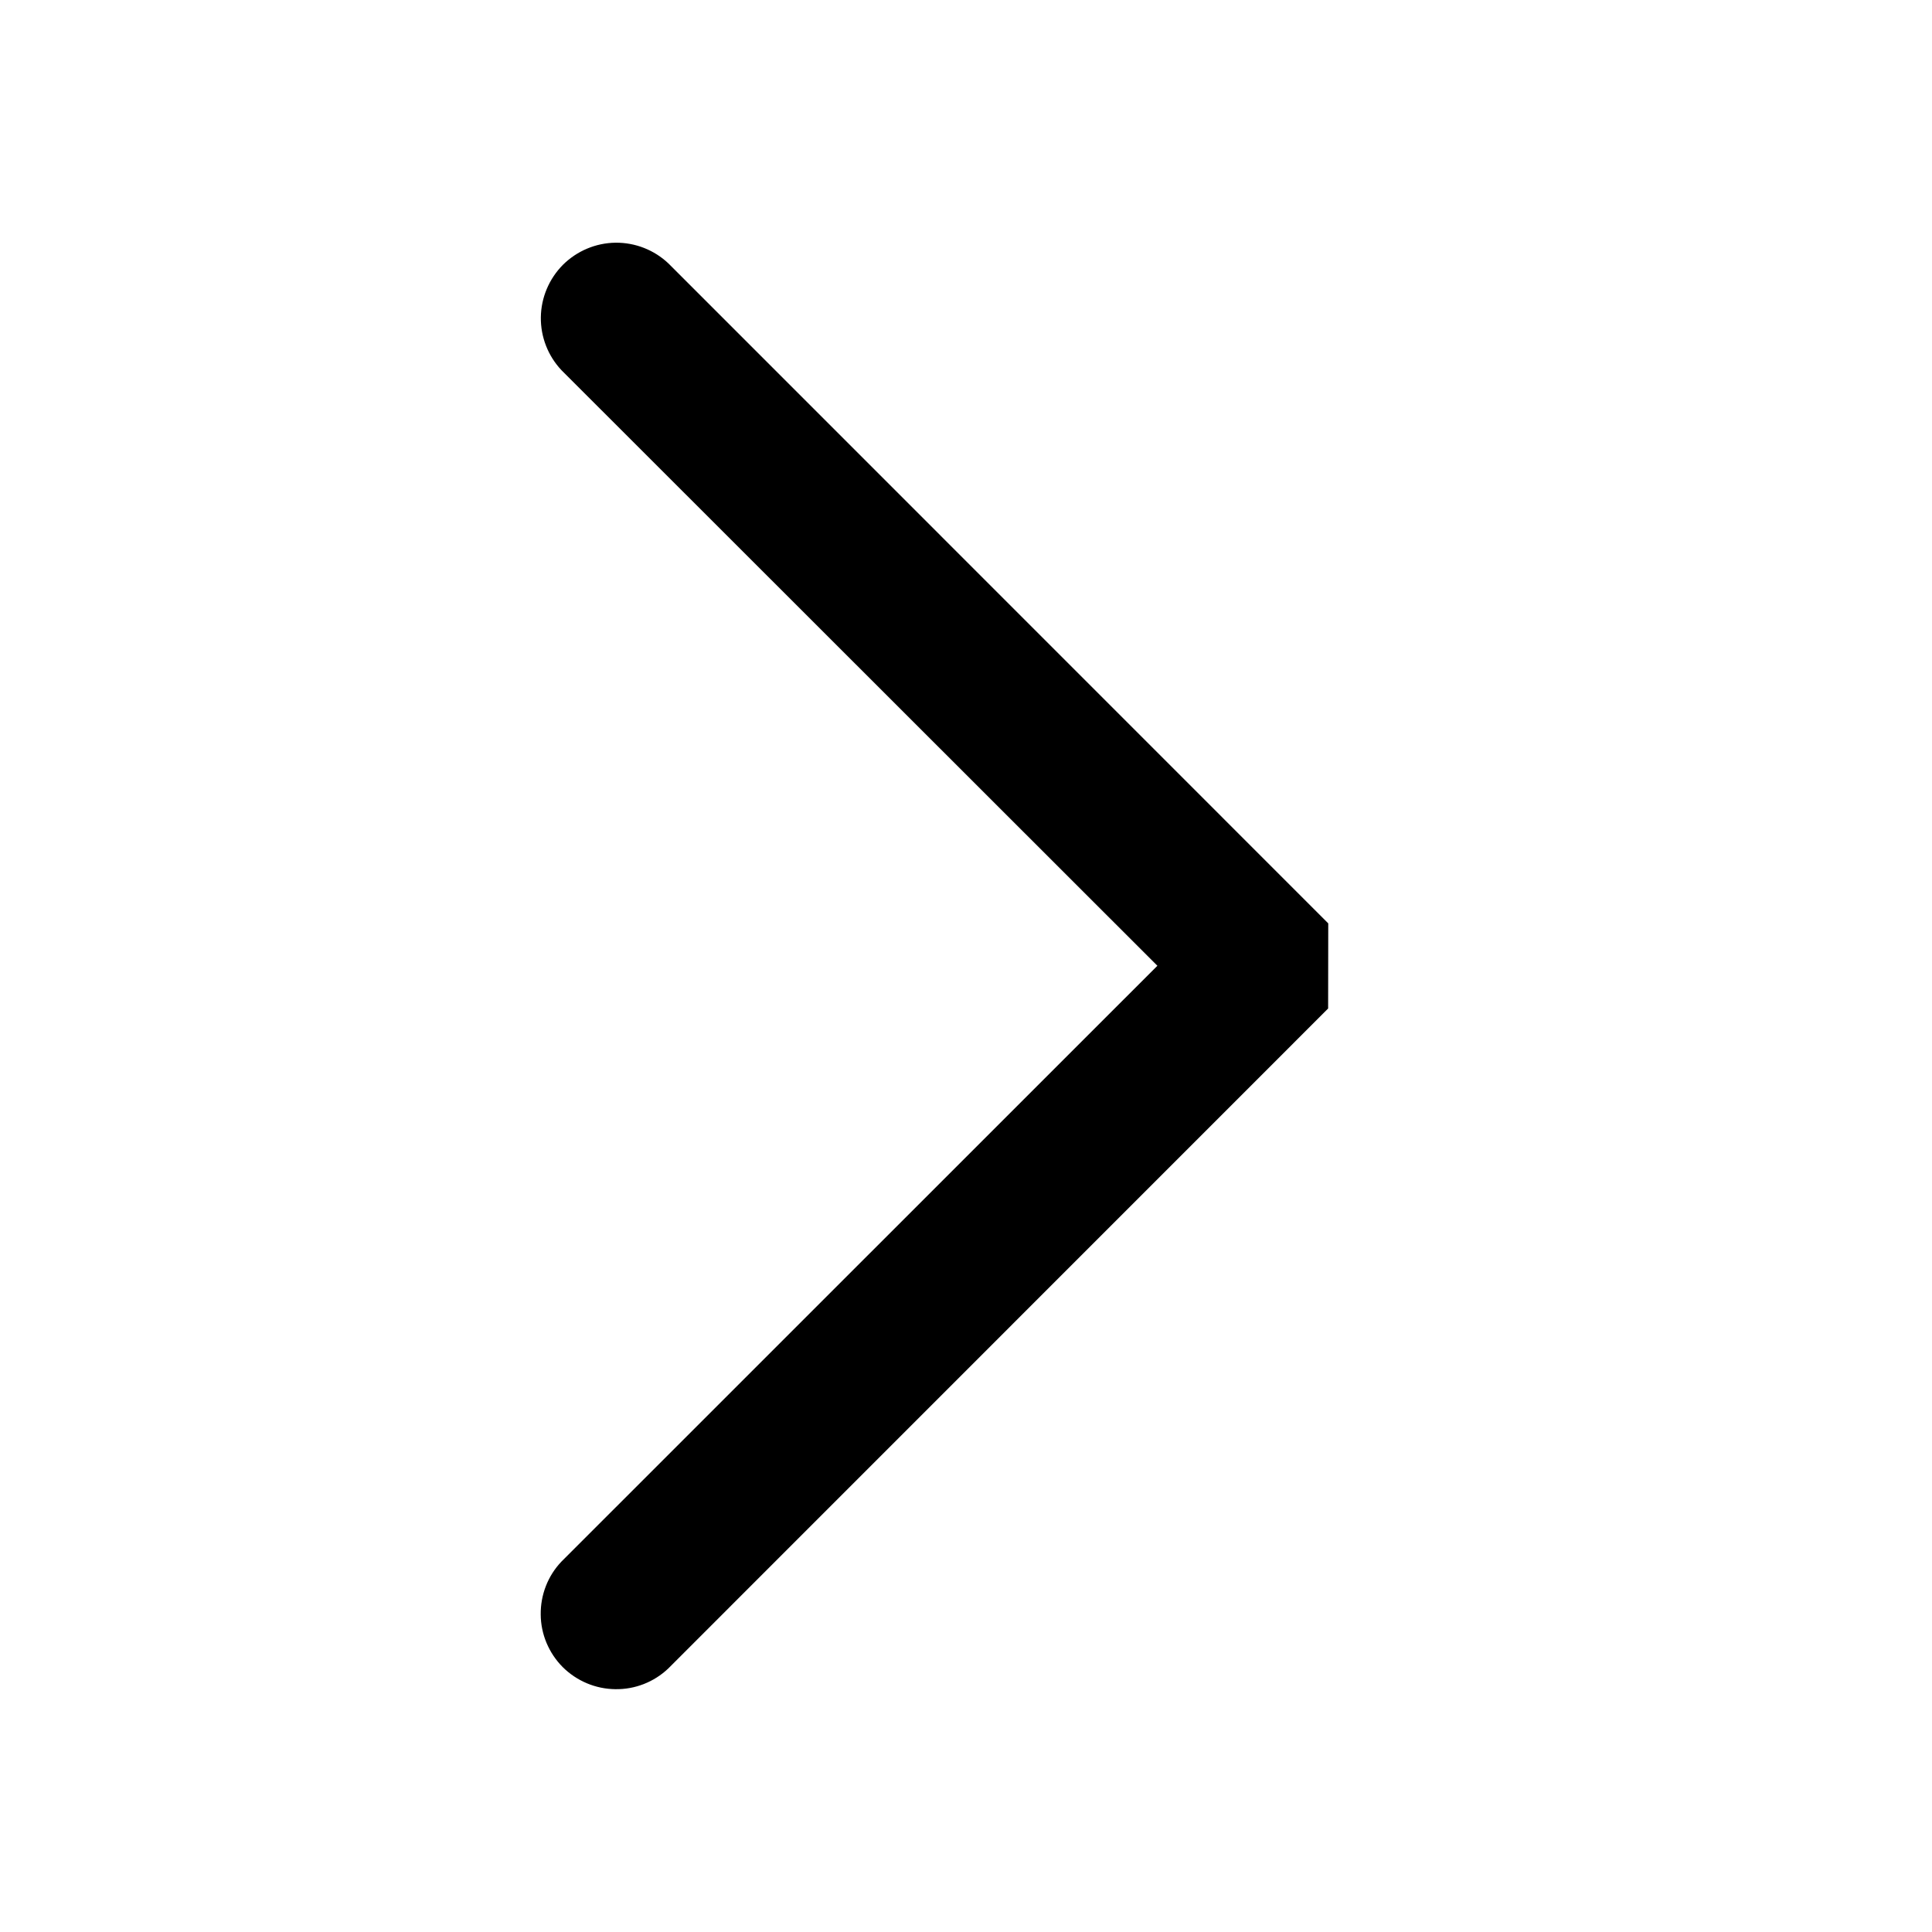
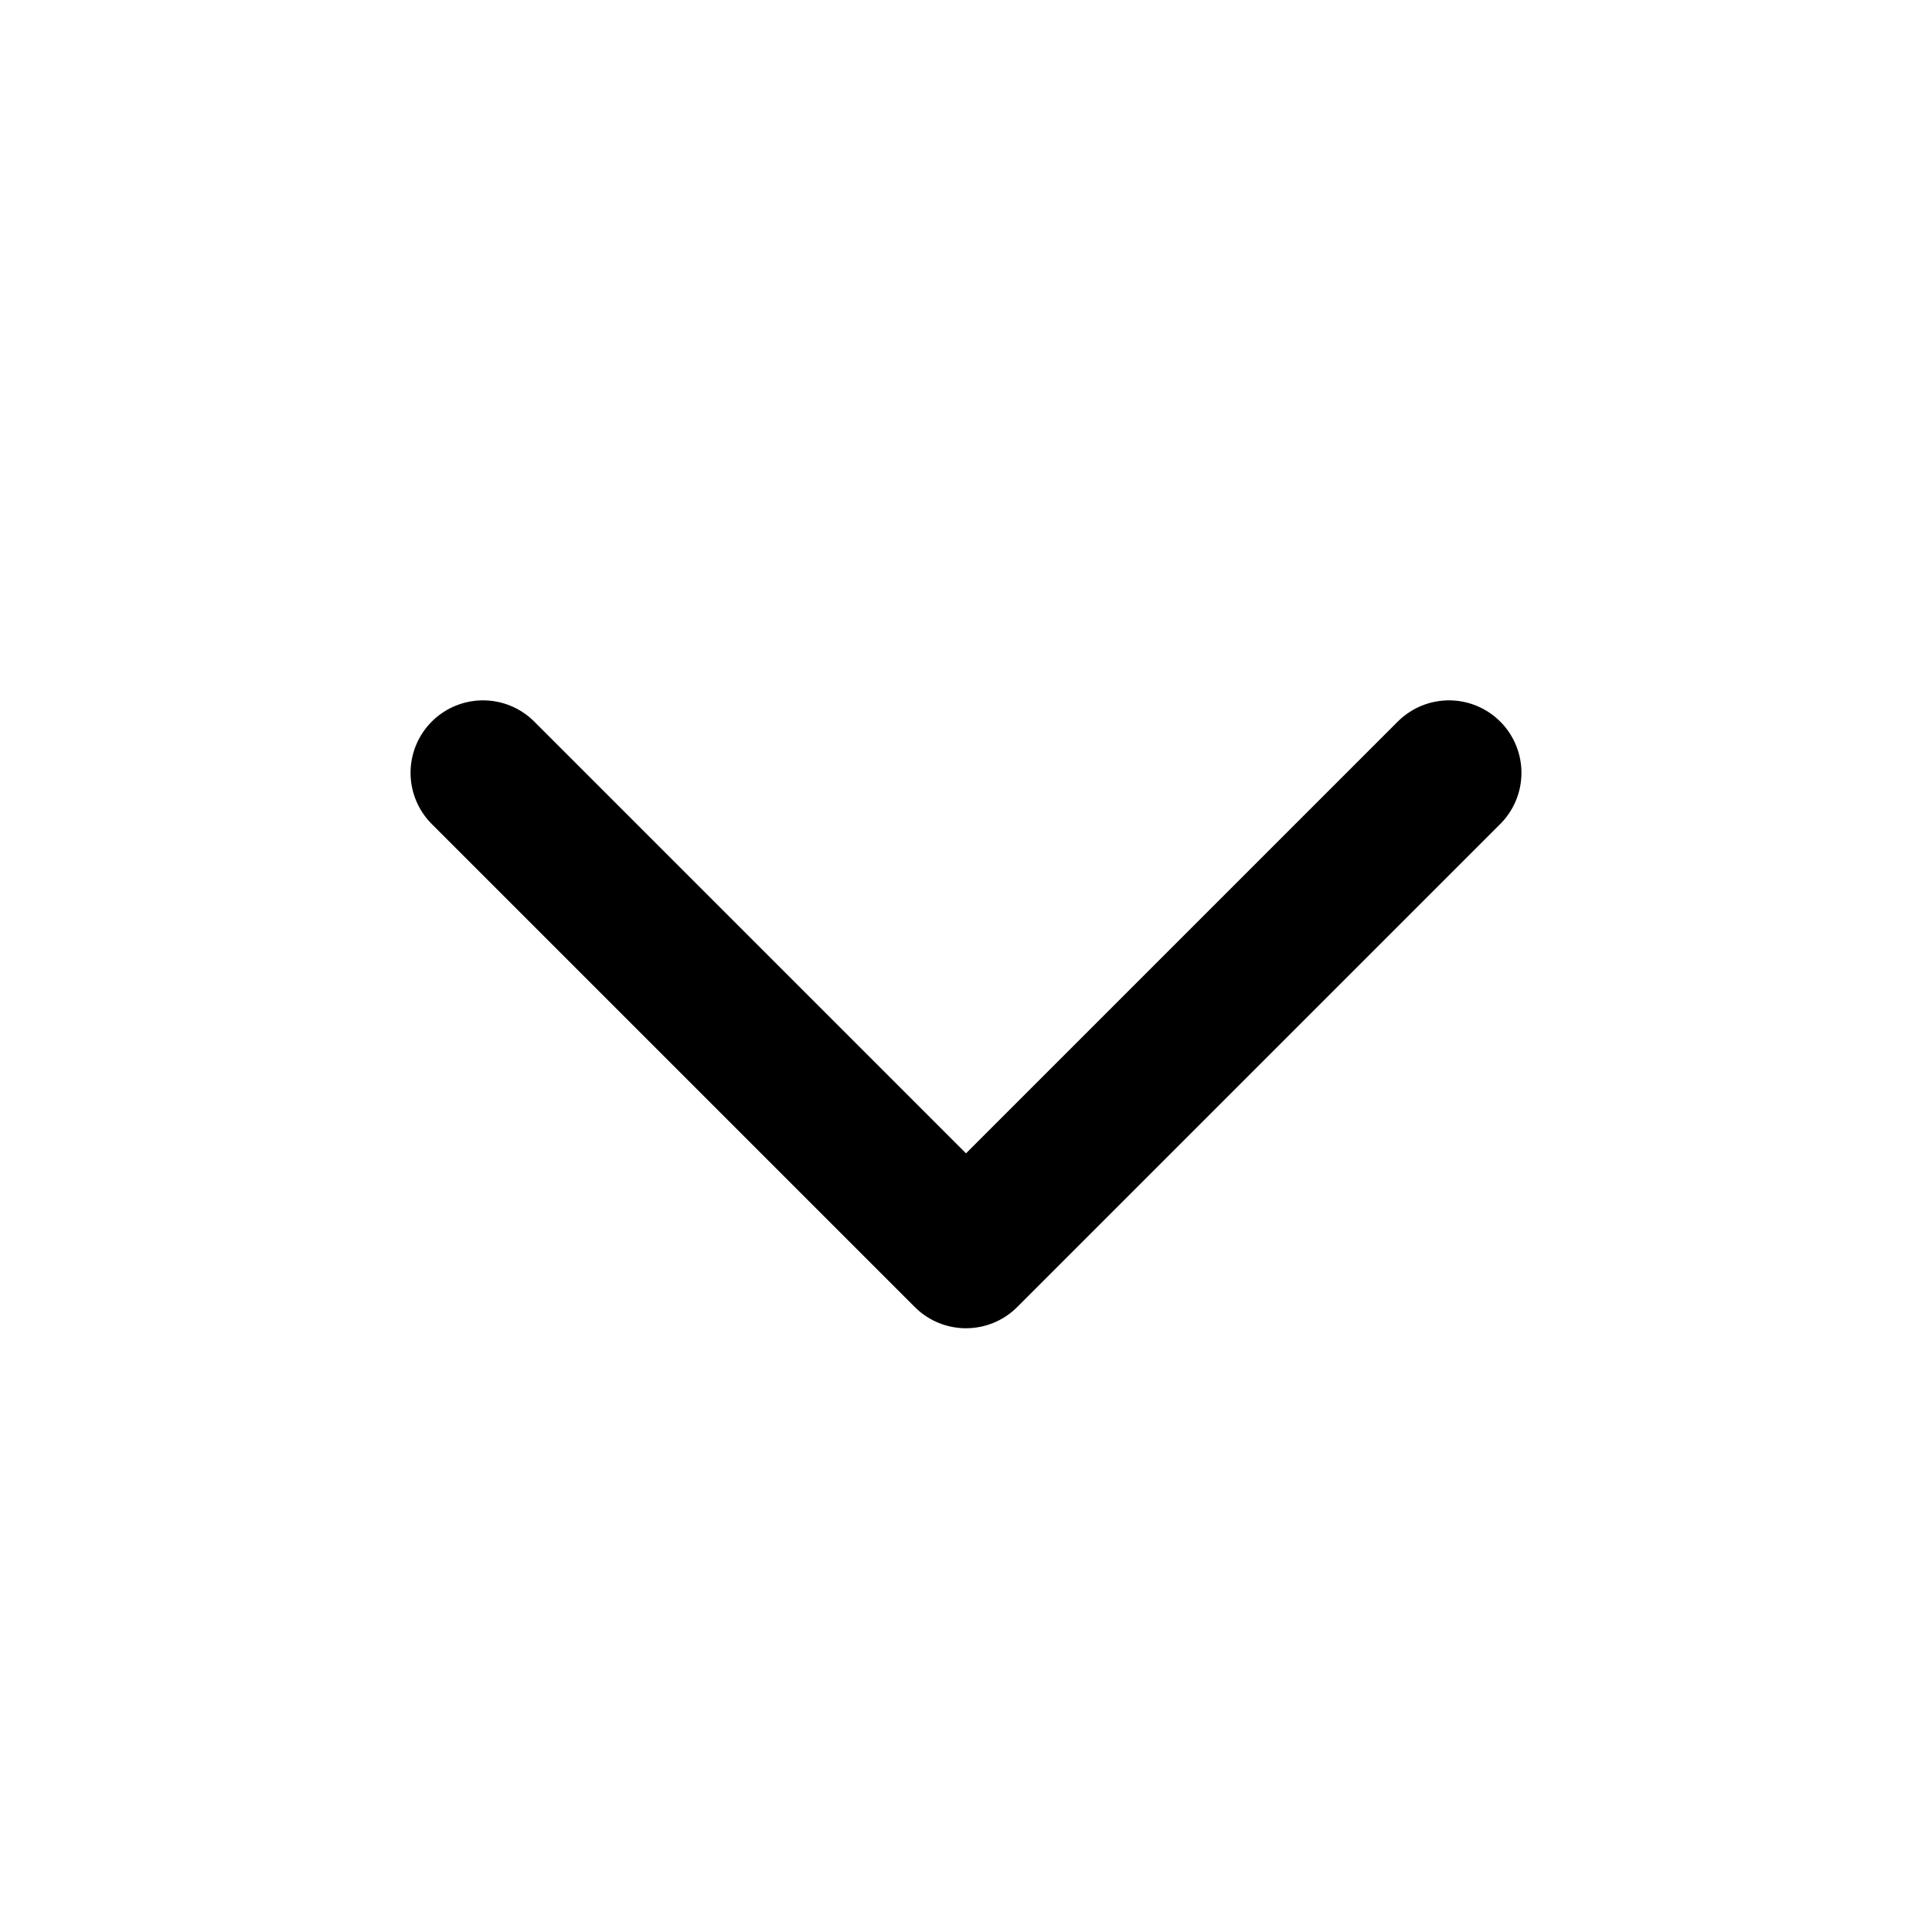
- <svg xmlns="http://www.w3.org/2000/svg" width="16" height="16" viewBox="0 0 16 16" fill="none">
-   <path d="M10.999 8.352L5.534 13.818C5.416 13.93 5.258 13.992 5.095 13.989C4.931 13.987 4.776 13.921 4.66 13.806C4.545 13.69 4.479 13.534 4.478 13.371C4.476 13.208 4.537 13.05 4.65 12.932L9.585 7.998L4.651 3.067C4.539 2.949 4.477 2.791 4.479 2.628C4.481 2.465 4.547 2.309 4.662 2.193C4.778 2.078 4.934 2.012 5.097 2.01C5.26 2.008 5.418 2.07 5.536 2.182L11 7.647L10.999 8.352Z" fill="black" />
+ <svg xmlns="http://www.w3.org/2000/svg" viewBox="0 0 20 20" fill="none" stroke="currentColor" stroke-width="1.5" stroke-linecap="round" stroke-linejoin="round">
+   <polyline points="5 8 10 13 15 8" />
</svg>
